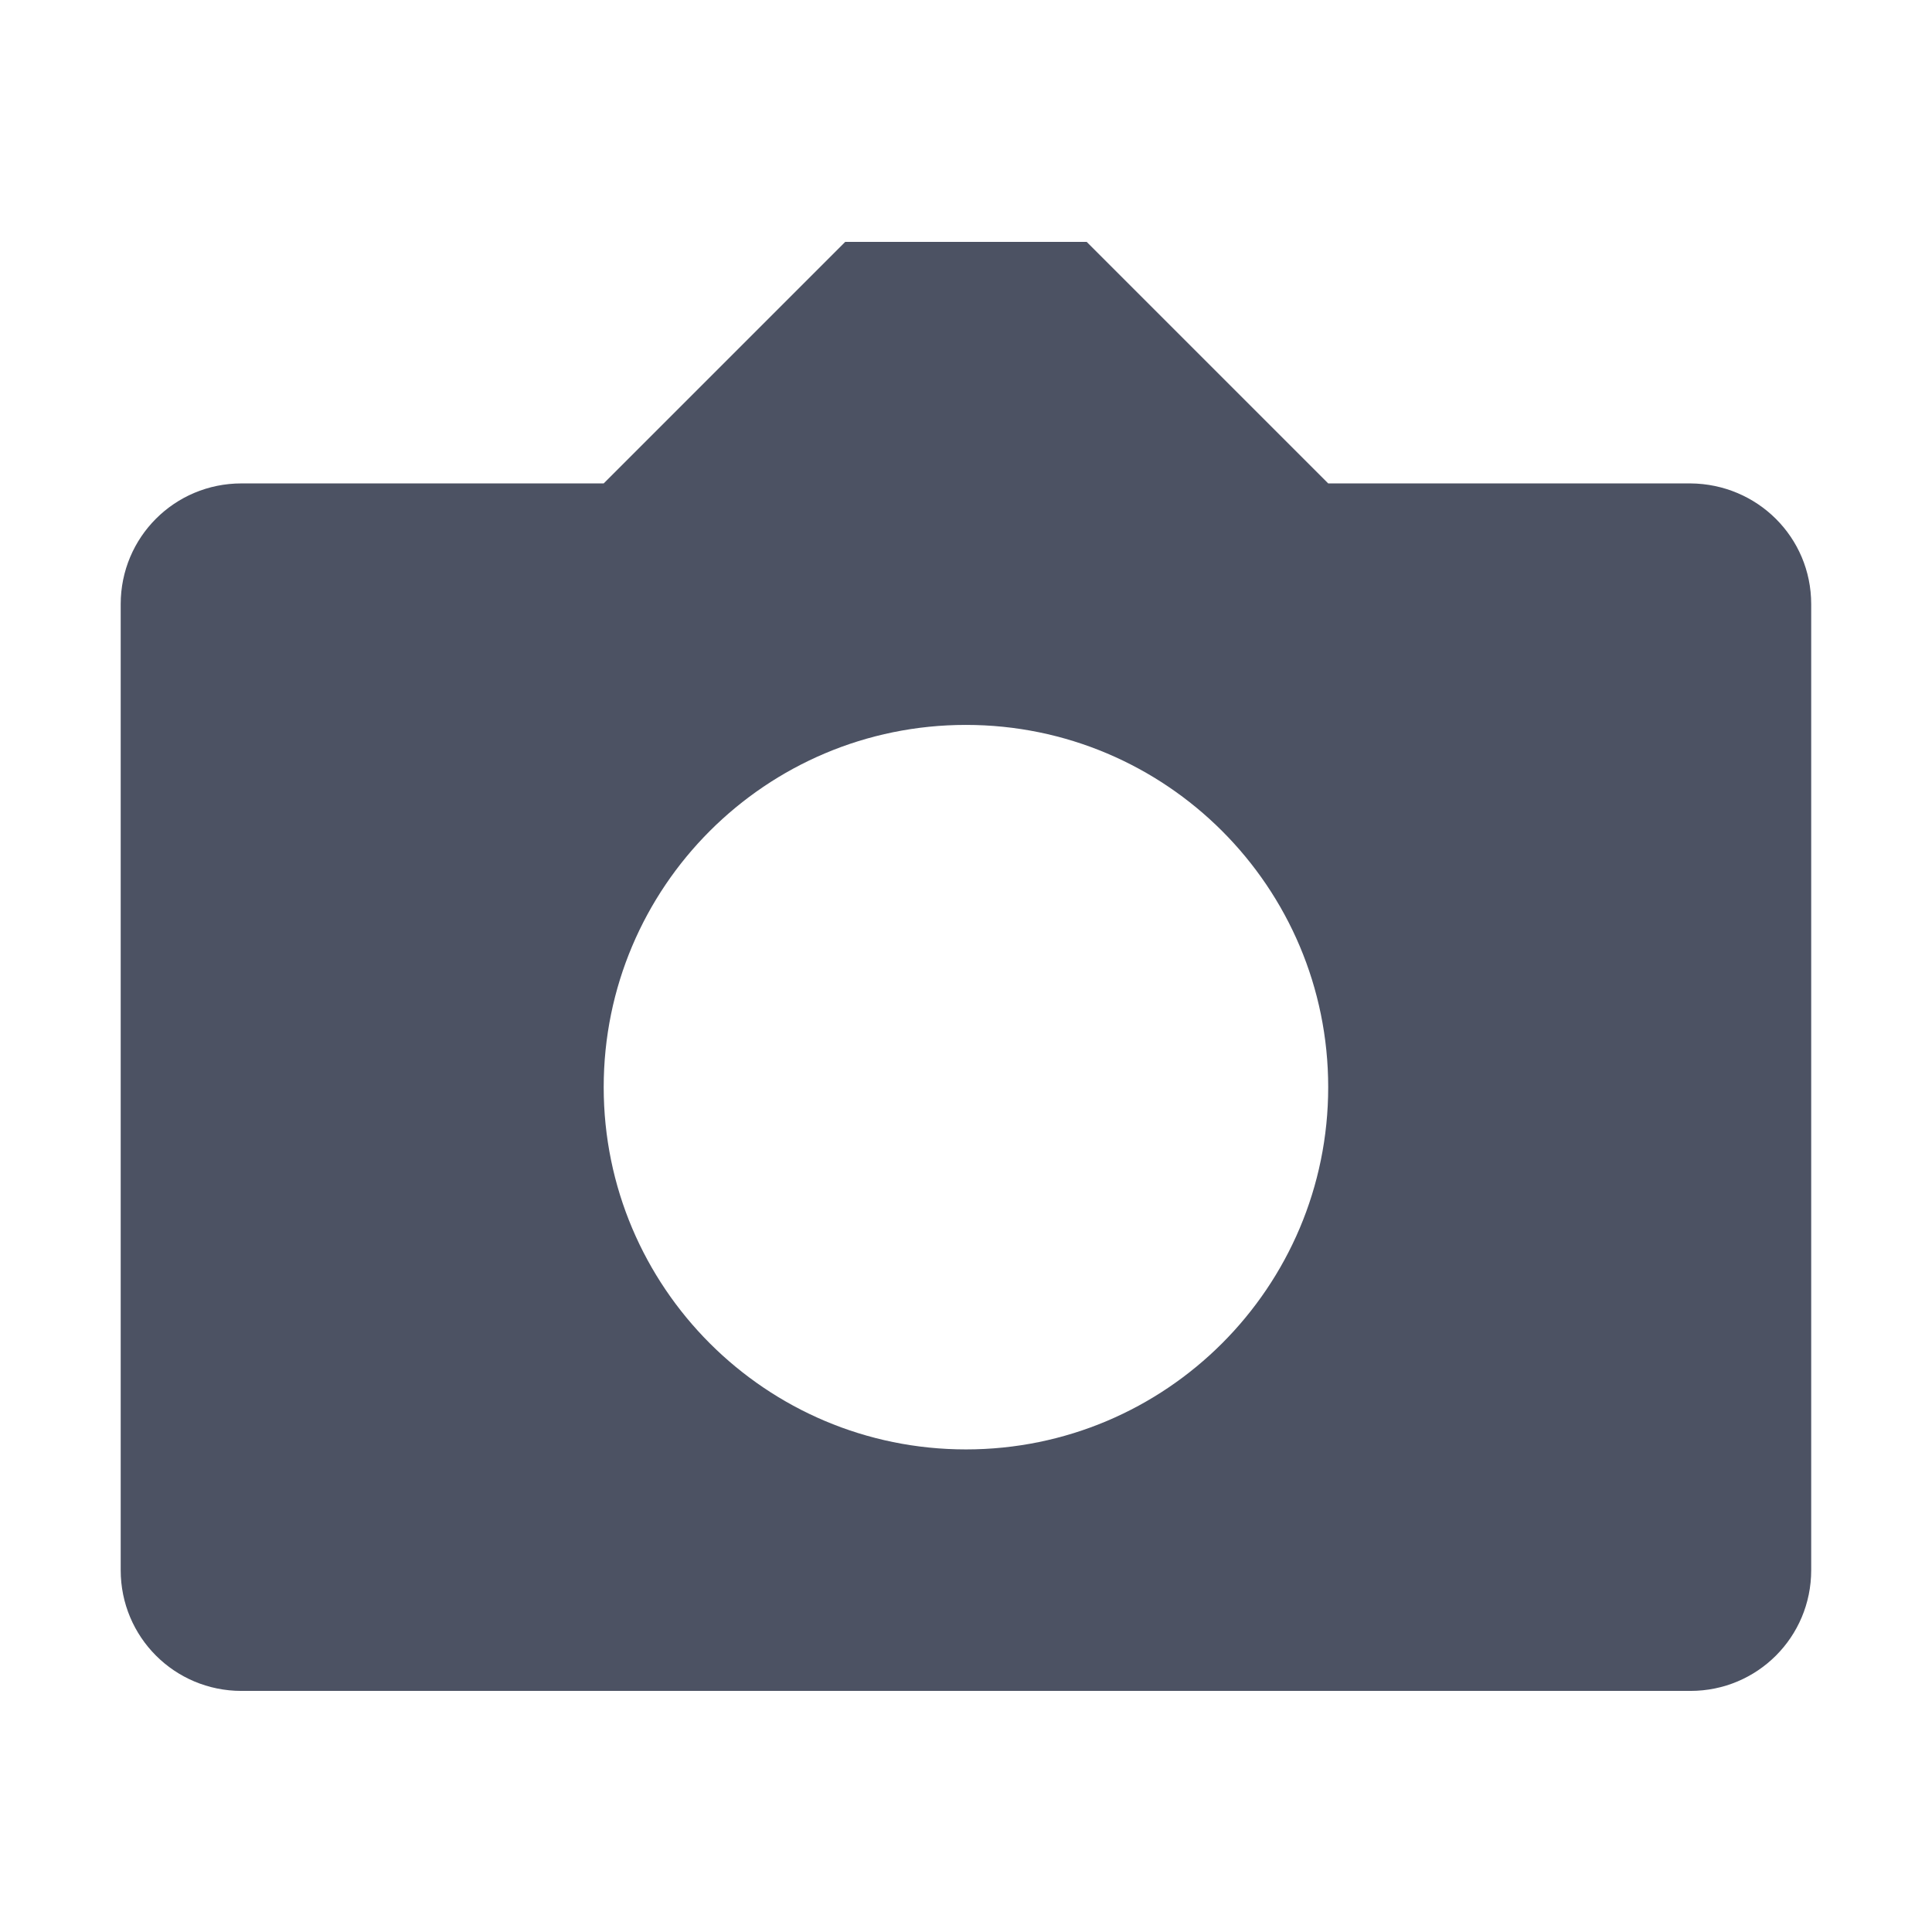
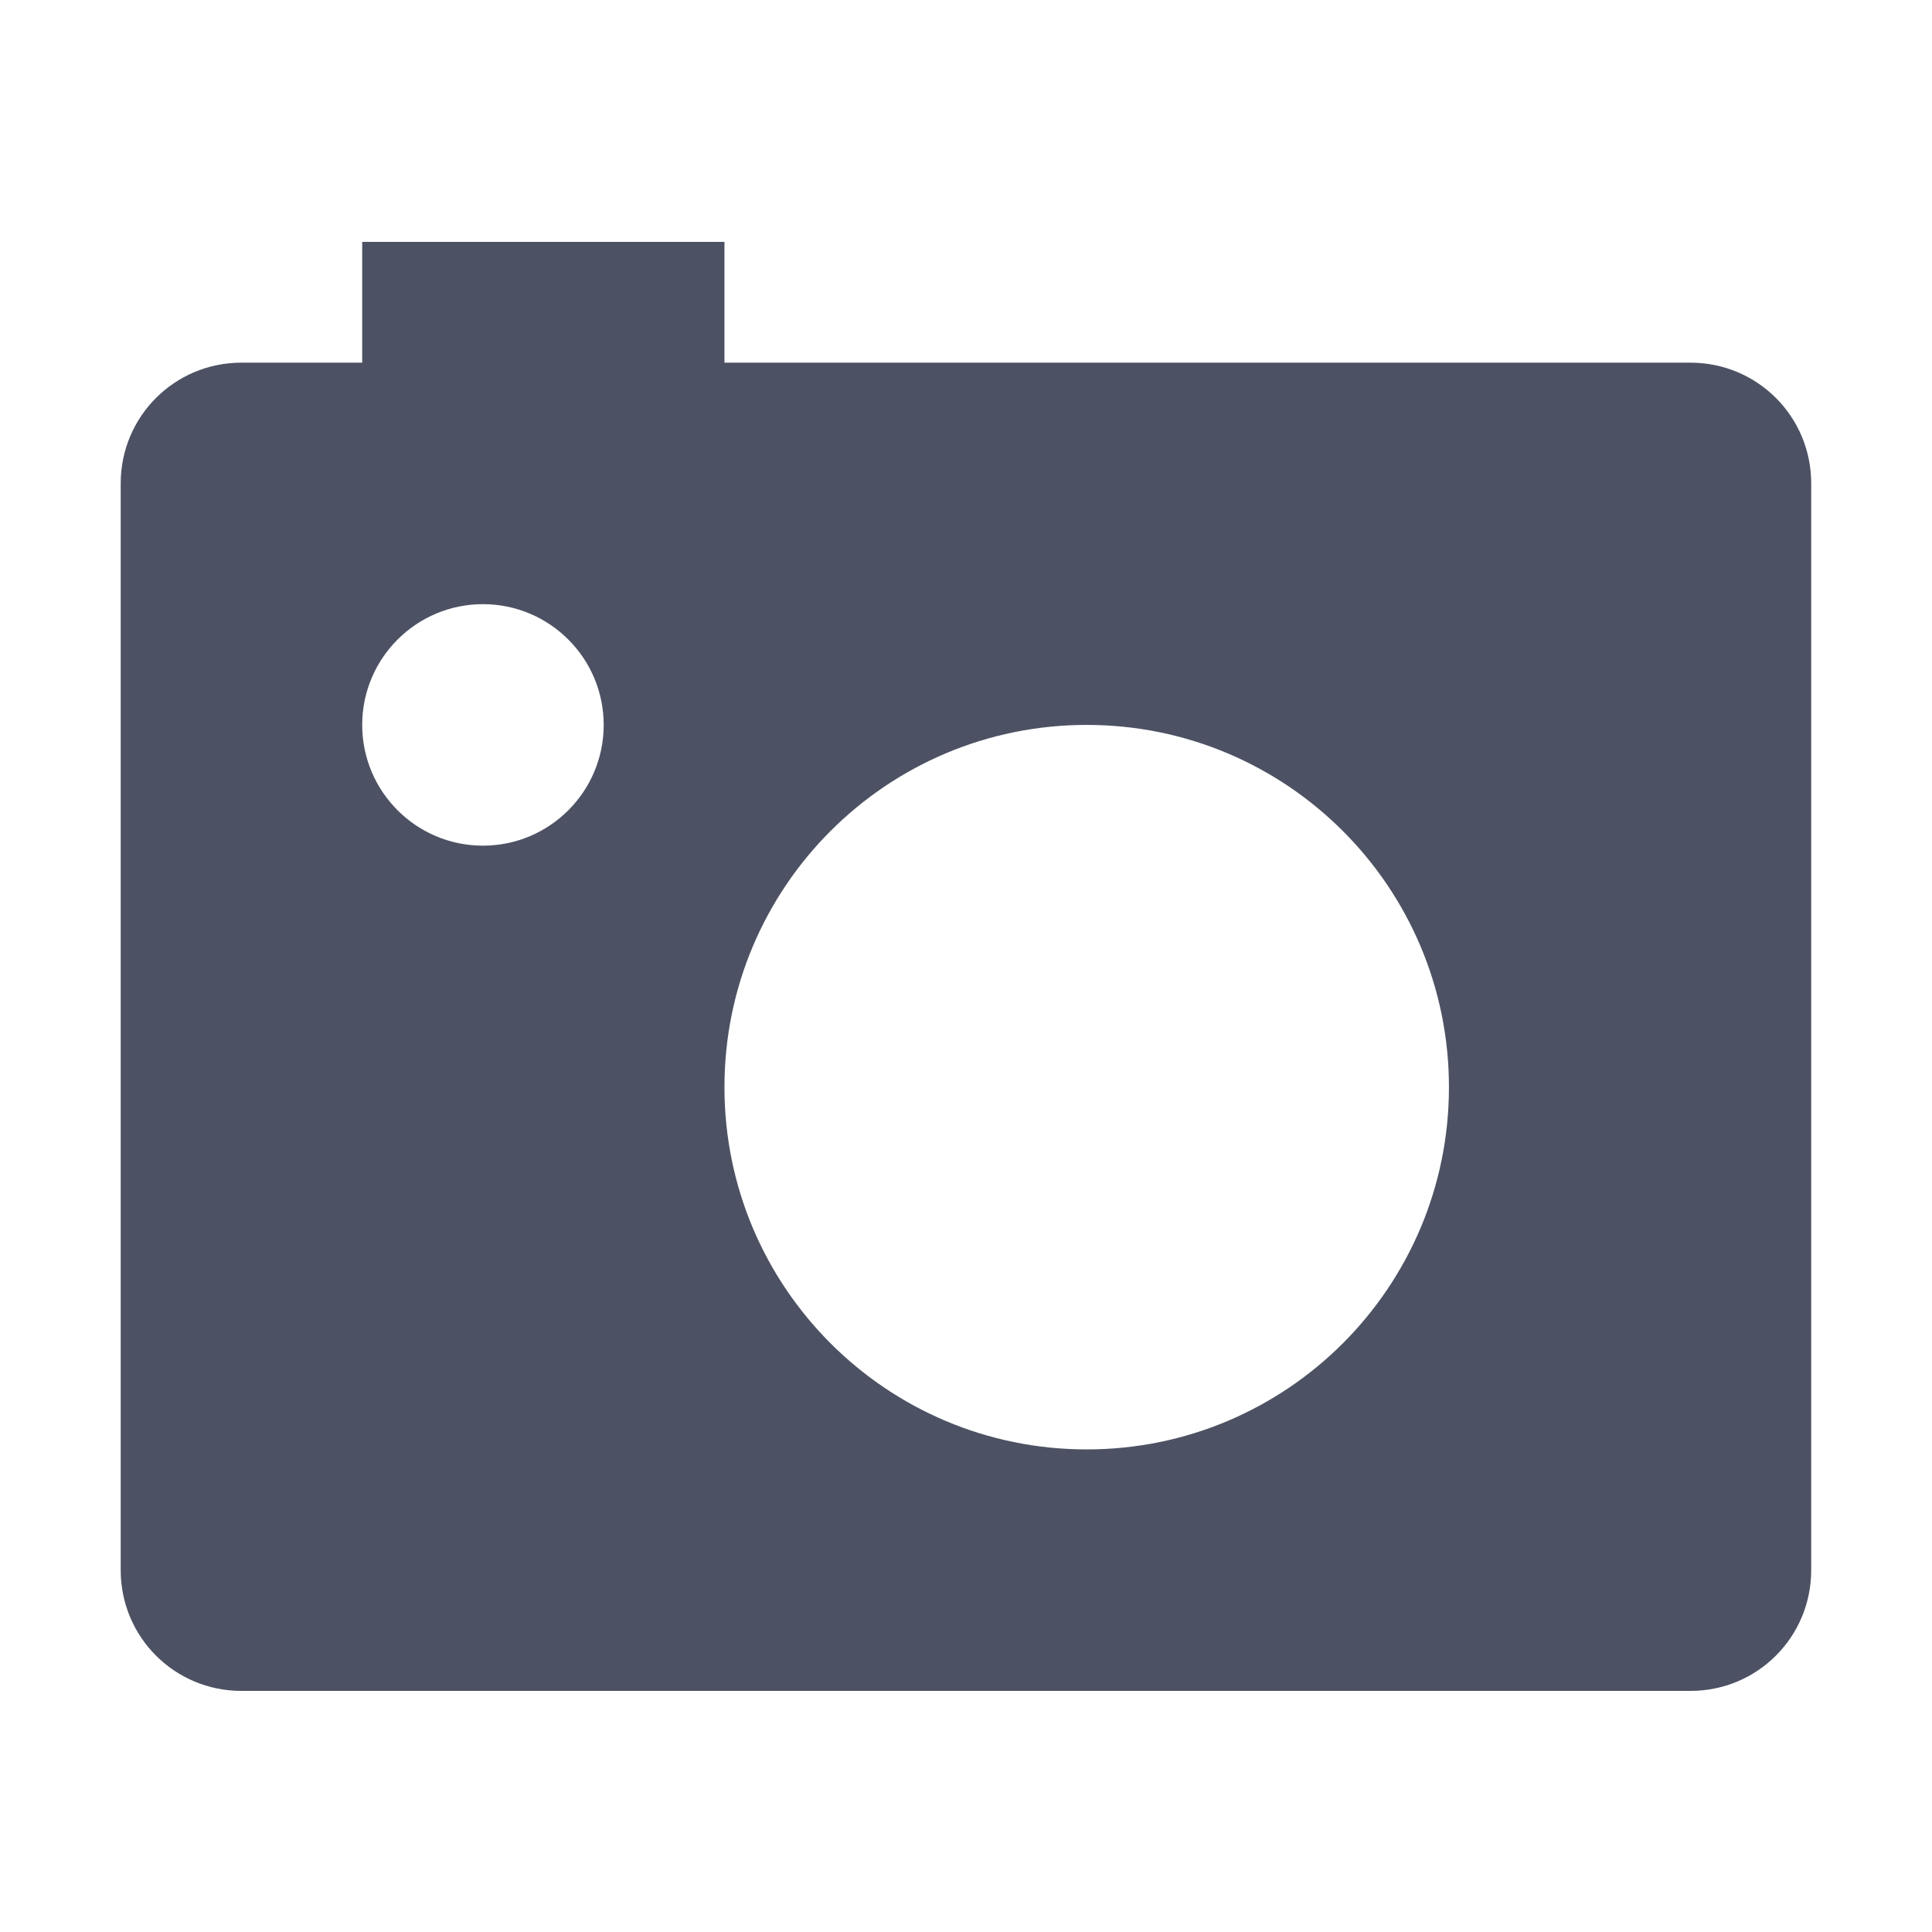
<svg xmlns="http://www.w3.org/2000/svg" xmlns:ns1="http://www.openswatchbook.org/uri/2009/osb" height="16" id="svg7384" style="enable-background:new" version="1.1" width="16">
  <defs id="defs7386">
    <linearGradient id="linearGradient6882" ns1:paint="solid">
      <stop id="stop6884" offset="0" style="stop-color:#555555;stop-opacity:1;" />
    </linearGradient>
    <linearGradient id="linearGradient5606" ns1:paint="solid">
      <stop id="stop5608" offset="0" style="stop-color:#000000;stop-opacity:1;" />
    </linearGradient>
    <filter id="filter7554" style="color-interpolation-filters:sRGB">
      <feBlend id="feBlend7556" in2="BackgroundImage" mode="darken" />
    </filter>
  </defs>
  <g id="layer9" style="display:inline" transform="translate(-585.0004,235.0034)" />
  <g id="layer10" style="display:inline;filter:url(#filter7554)" transform="translate(-585.0004,235.0034)">
-     <path d="m 592,-233 -2,2 h -3 c -0.554,0 -1,0.446 -1,1 v 8 c 0,0.554 0.446,1 1,1 h 12 c 0.554,0 1,-0.446 1,-1 v -8 c 0,-0.554 -0.446,-0.996 -1,-1 h -3 l -2,-2 z m 1,4 c 1.657,0 3,1.343 3,3 0,1.657 -1.343,3 -3,3 -1.657,0 -3,-1.343 -3,-3 0,-1.657 1.343,-3 3,-3 z" id="rect4539" style="display:inline;opacity:1;fill:#4c5263;fill-opacity:1;stroke:none;stroke-width:8;stroke-linecap:round;stroke-linejoin:miter;stroke-miterlimit:4;stroke-dasharray:none;stroke-opacity:1;enable-background:new" />
+     <path d="m 588,-233 v 1 h -1 c -0.554,0 -1,0.446 -1,1 v 9 c 0,0.554 0.446,1 1,1 h 12 c 0.554,0 1,-0.446 1,-1 v -9 c 0,-0.554 -0.446,-1 -1,-1 h -8 v -1 z m 1,3 c 0.552,0 1,0.448 1,1 0,0.552 -0.448,1 -1,1 -0.552,0 -1,-0.448 -1,-1 0,-0.552 0.448,-1 1,-1 z m 5,1 c 1.657,0 3,1.343 3,3 0,1.657 -1.343,3 -3,3 -1.657,0 -3,-1.343 -3,-3 0,-1.657 1.343,-3 3,-3 z" id="rect4539" style="display:inline;opacity:1;fill:#4c5263;fill-opacity:1;stroke:none;stroke-width:8;stroke-linecap:round;stroke-linejoin:miter;stroke-miterlimit:4;stroke-dasharray:none;stroke-opacity:1;enable-background:new" />
  </g>
  <g id="layer1" style="display:inline" transform="translate(-344.0002,-381.9966)" />
  <g id="layer14" style="display:inline" transform="translate(-585.0004,235.0034)" />
  <g id="layer15" style="display:inline" transform="translate(-585.0004,235.0034)" />
  <g id="g71291" style="display:inline" transform="translate(-585.0004,235.0034)" />
  <g id="layer2" style="display:inline" transform="translate(-344.0002,-231.9966)" />
  <g id="layer3" transform="translate(-344.0002,-491.9966)" />
  <g id="layer12" style="display:inline" transform="translate(-585.0004,235.0034)" />
</svg>
